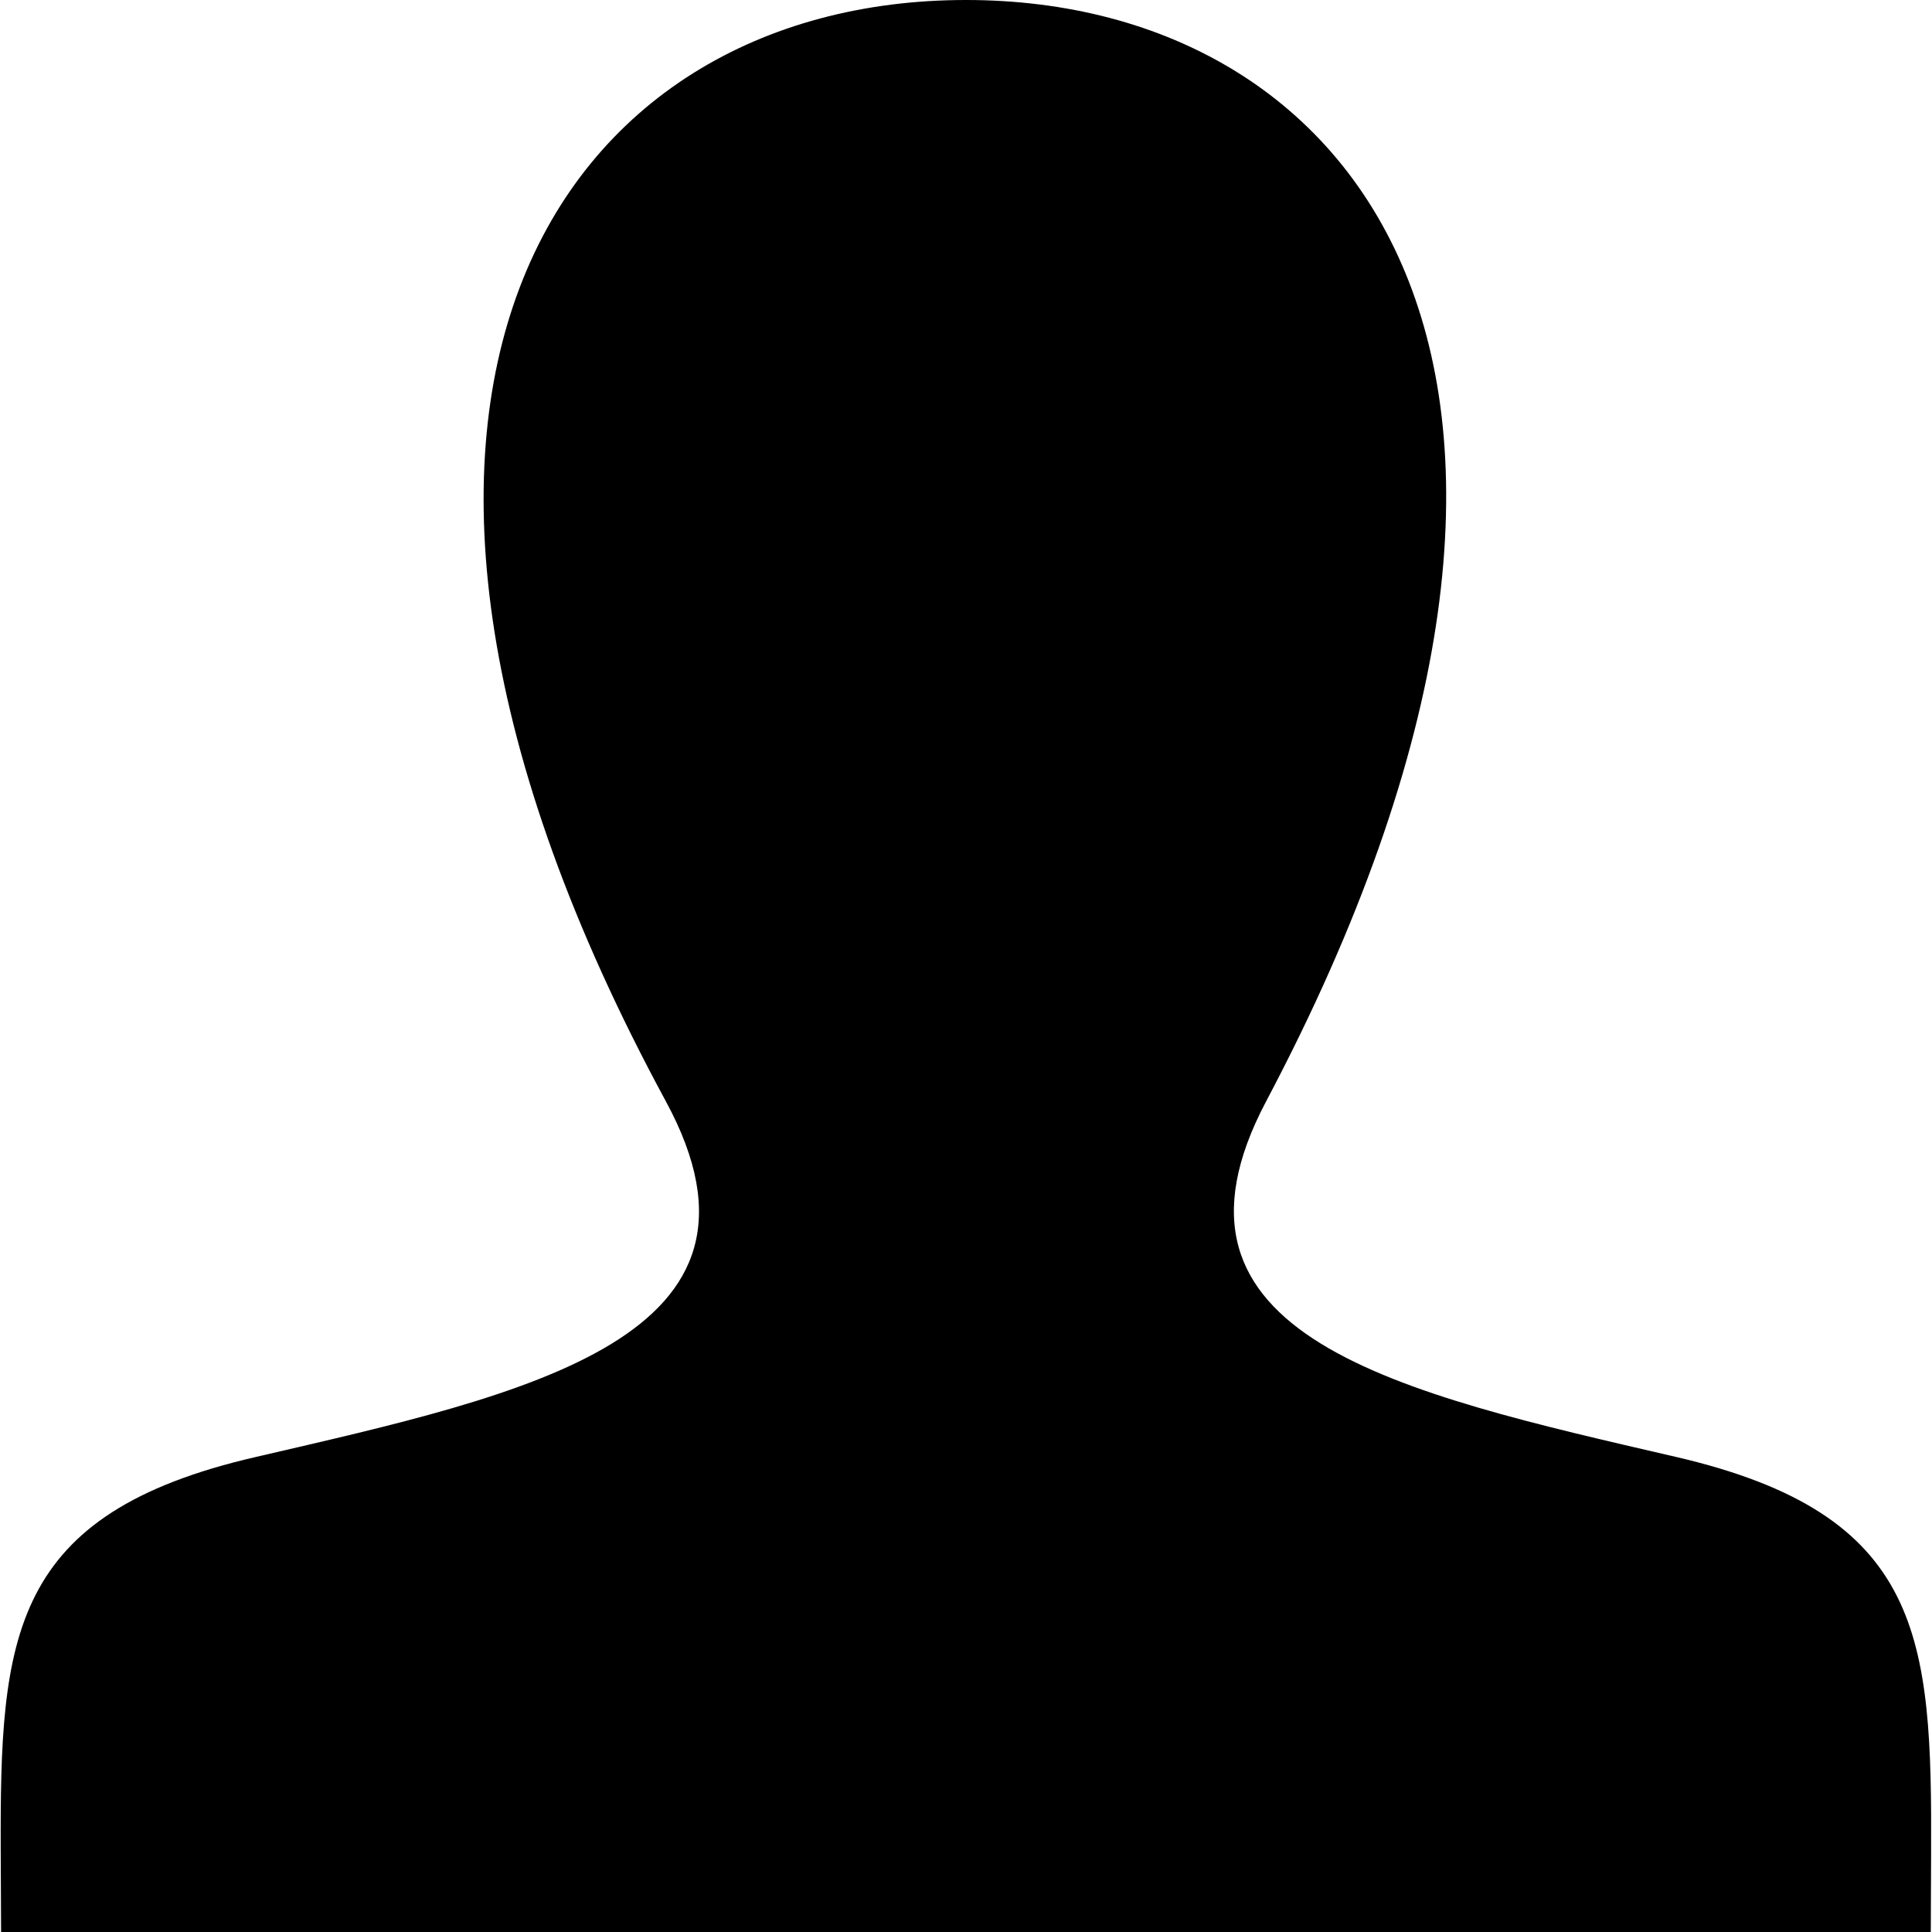
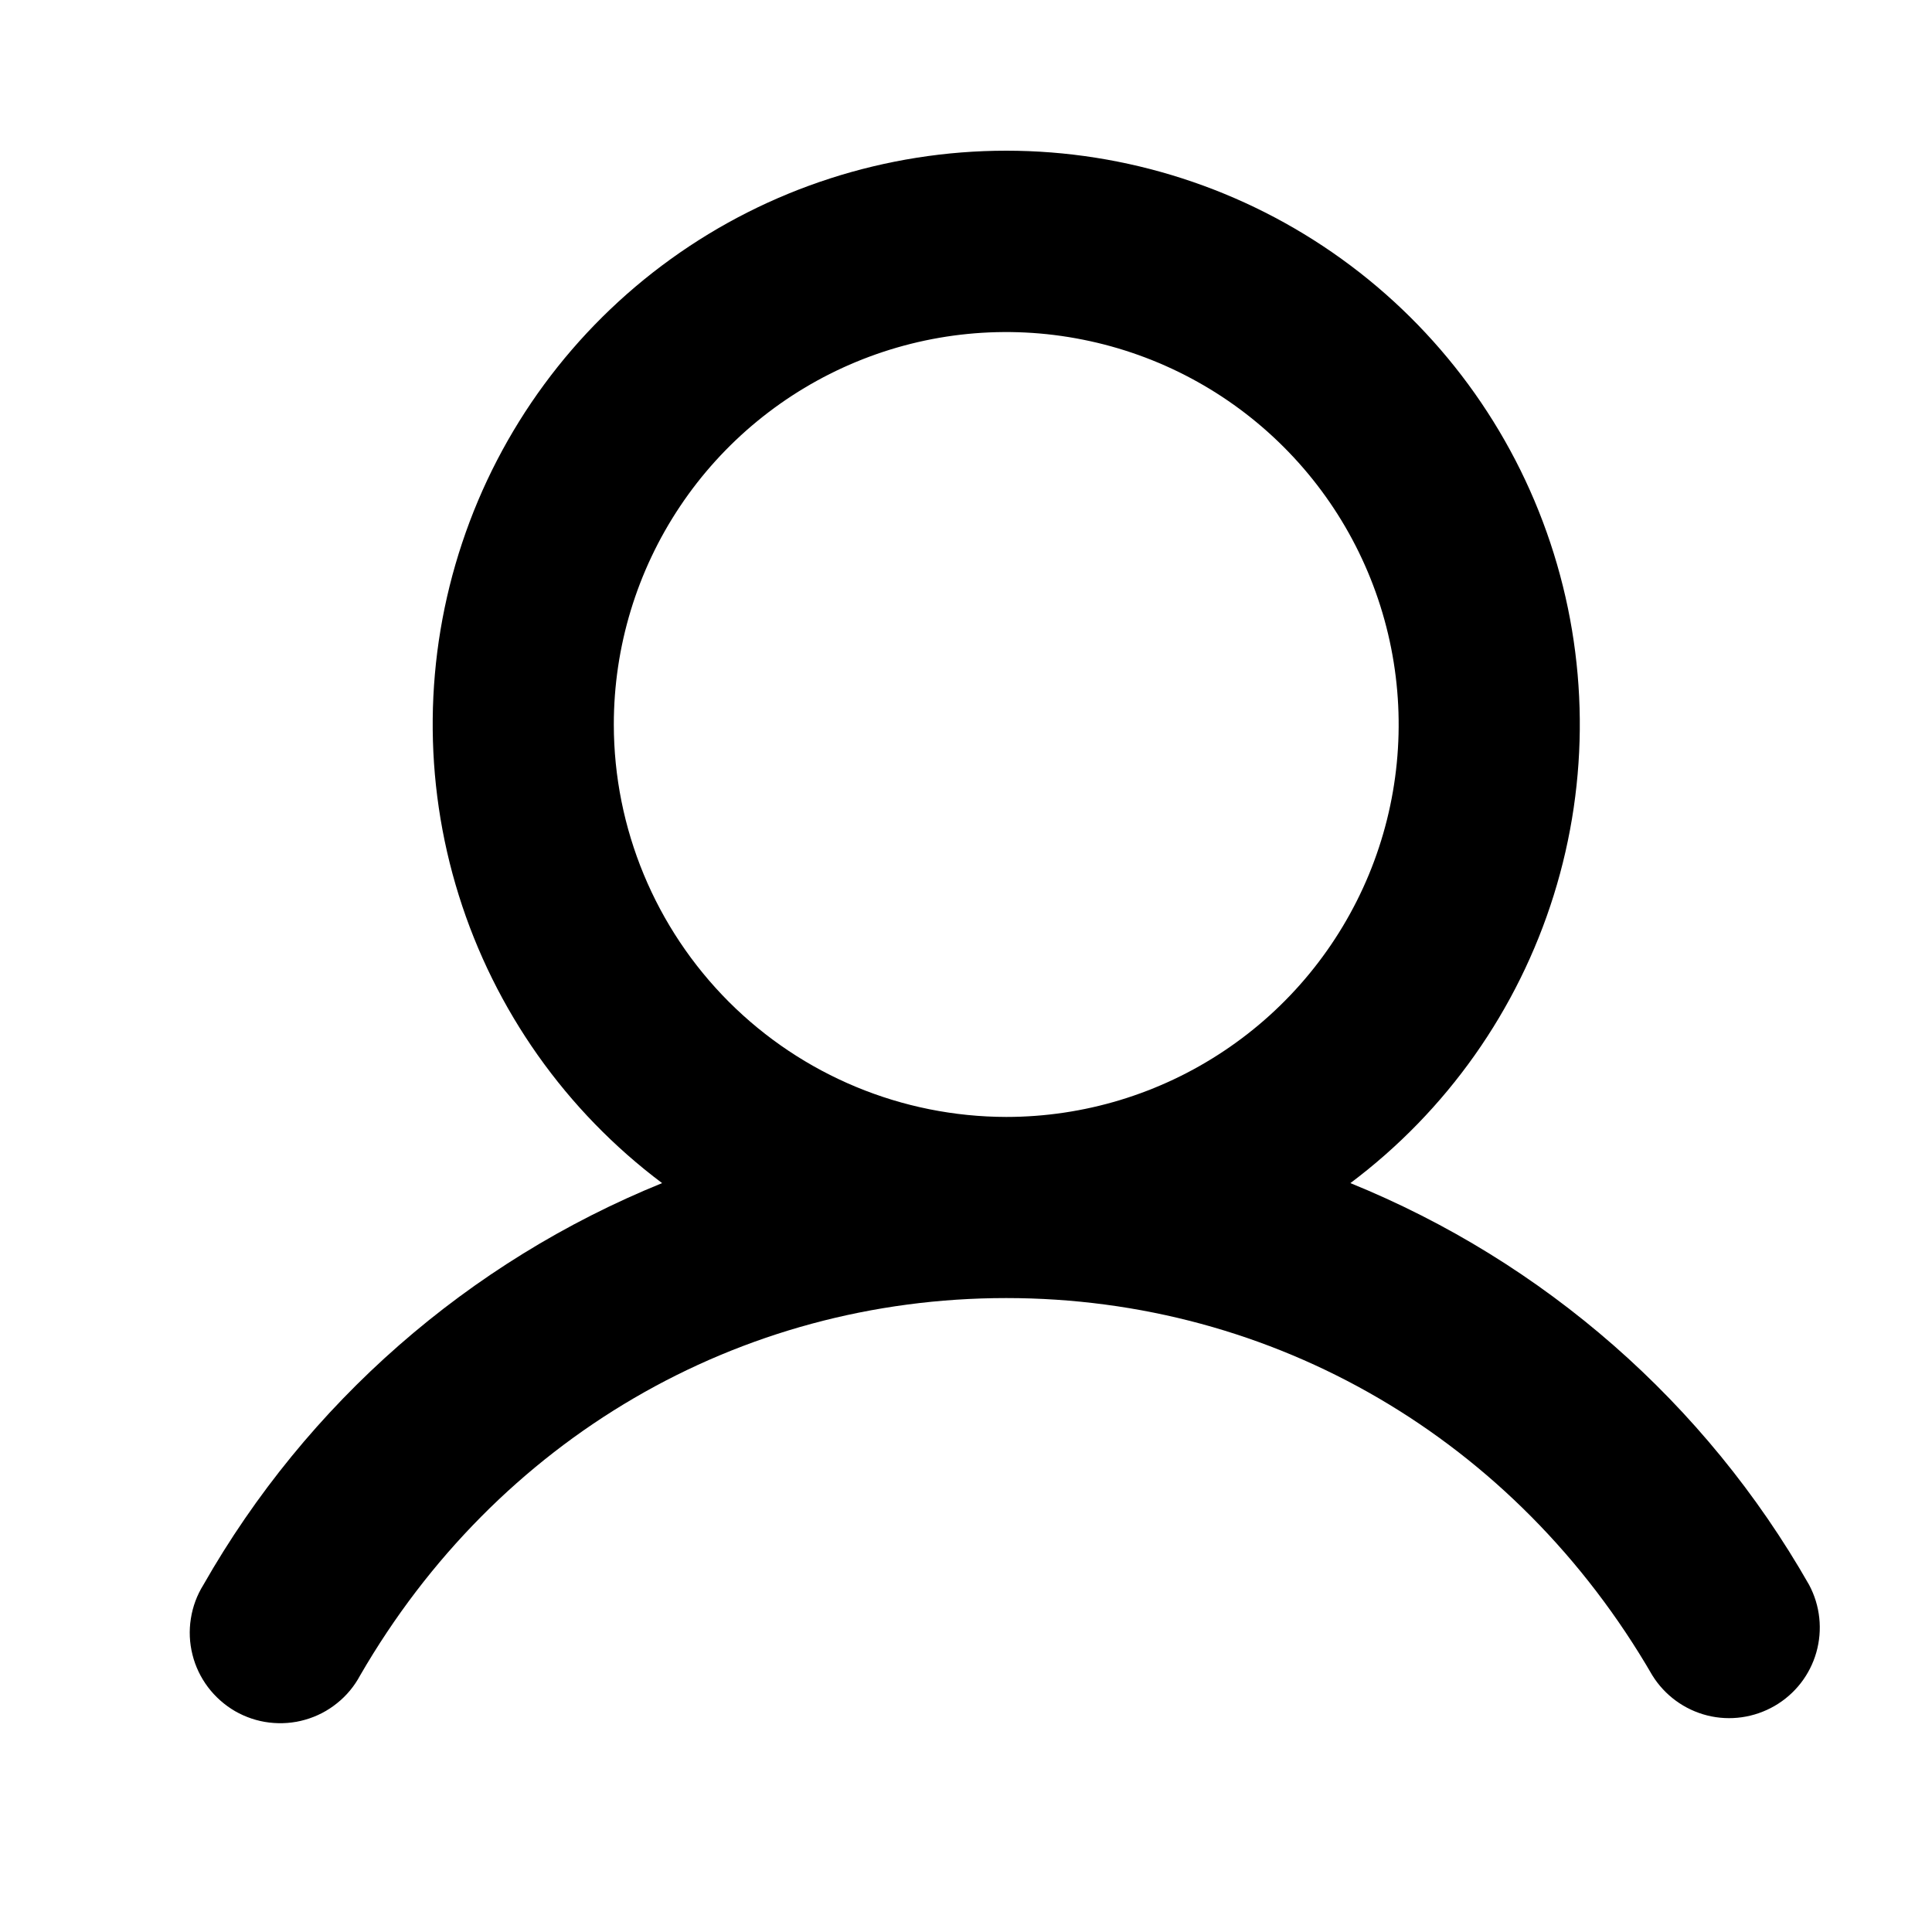
- <svg xmlns="http://www.w3.org/2000/svg" aria-hidden="true" version="1.1" viewBox="0 0 32 32">
-   <path d="M420.754 1455.13C416.172 1454.07 411.907 1453.14 413.972 1449.24C420.261 1437.35 415.639 1431 409 1431C402.229 1431 397.723 1437.6 404.028 1449.24C406.155 1453.16 401.729 1454.09 397.246 1455.13C393.152 1456.07 392.999 1458.11 393.012 1461.67L393.018 1463L424.98 1463L424.985 1461.71C425.001 1458.12 424.862 1456.08 420.754 1455.13Z " transform="matrix(1,0,0,1,-393,-1431)" />
+ <svg xmlns="http://www.w3.org/2000/svg" width="24" height="24" viewBox="0 0 24 24" fill="none">
+   <path d="M22.473 19.687C21.188 17.431 19.181 15.674 16.775 14.697C17.971 13.8 18.855 12.549 19.301 11.121C19.747 9.694 19.732 8.163 19.259 6.744C18.787 5.325 17.879 4.091 16.666 3.217C15.453 2.343 13.995 1.872 12.5 1.872C11.005 1.872 9.547 2.343 8.334 3.217C7.121 4.091 6.213 5.325 5.741 6.744C5.268 8.163 5.253 9.694 5.699 11.121C6.145 12.549 7.029 13.8 8.225 14.697C5.819 15.674 3.812 17.431 2.527 19.687C2.447 19.815 2.394 19.958 2.371 20.107C2.347 20.256 2.354 20.408 2.391 20.555C2.427 20.701 2.493 20.838 2.584 20.959C2.675 21.079 2.789 21.18 2.919 21.256C3.05 21.331 3.194 21.38 3.344 21.398C3.494 21.416 3.646 21.405 3.791 21.363C3.936 21.322 4.071 21.252 4.188 21.157C4.306 21.063 4.403 20.945 4.474 20.812C6.173 17.876 9.173 16.125 12.5 16.125C15.827 16.125 18.827 17.877 20.526 20.812C20.68 21.06 20.925 21.239 21.208 21.31C21.491 21.381 21.791 21.338 22.044 21.192C22.297 21.046 22.483 20.808 22.563 20.527C22.643 20.246 22.611 19.945 22.473 19.687ZM7.625 9C7.625 8.036 7.911 7.093 8.447 6.291C8.982 5.49 9.744 4.865 10.634 4.496C11.525 4.127 12.505 4.03 13.451 4.219C14.397 4.407 15.265 4.871 15.947 5.553C16.629 6.235 17.093 7.103 17.281 8.049C17.469 8.994 17.373 9.975 17.004 10.866C16.635 11.756 16.01 12.518 15.208 13.053C14.407 13.589 13.464 13.875 12.5 13.875C11.207 13.873 9.968 13.359 9.054 12.445C8.141 11.531 7.626 10.292 7.625 9Z" fill="black" />
</svg>
